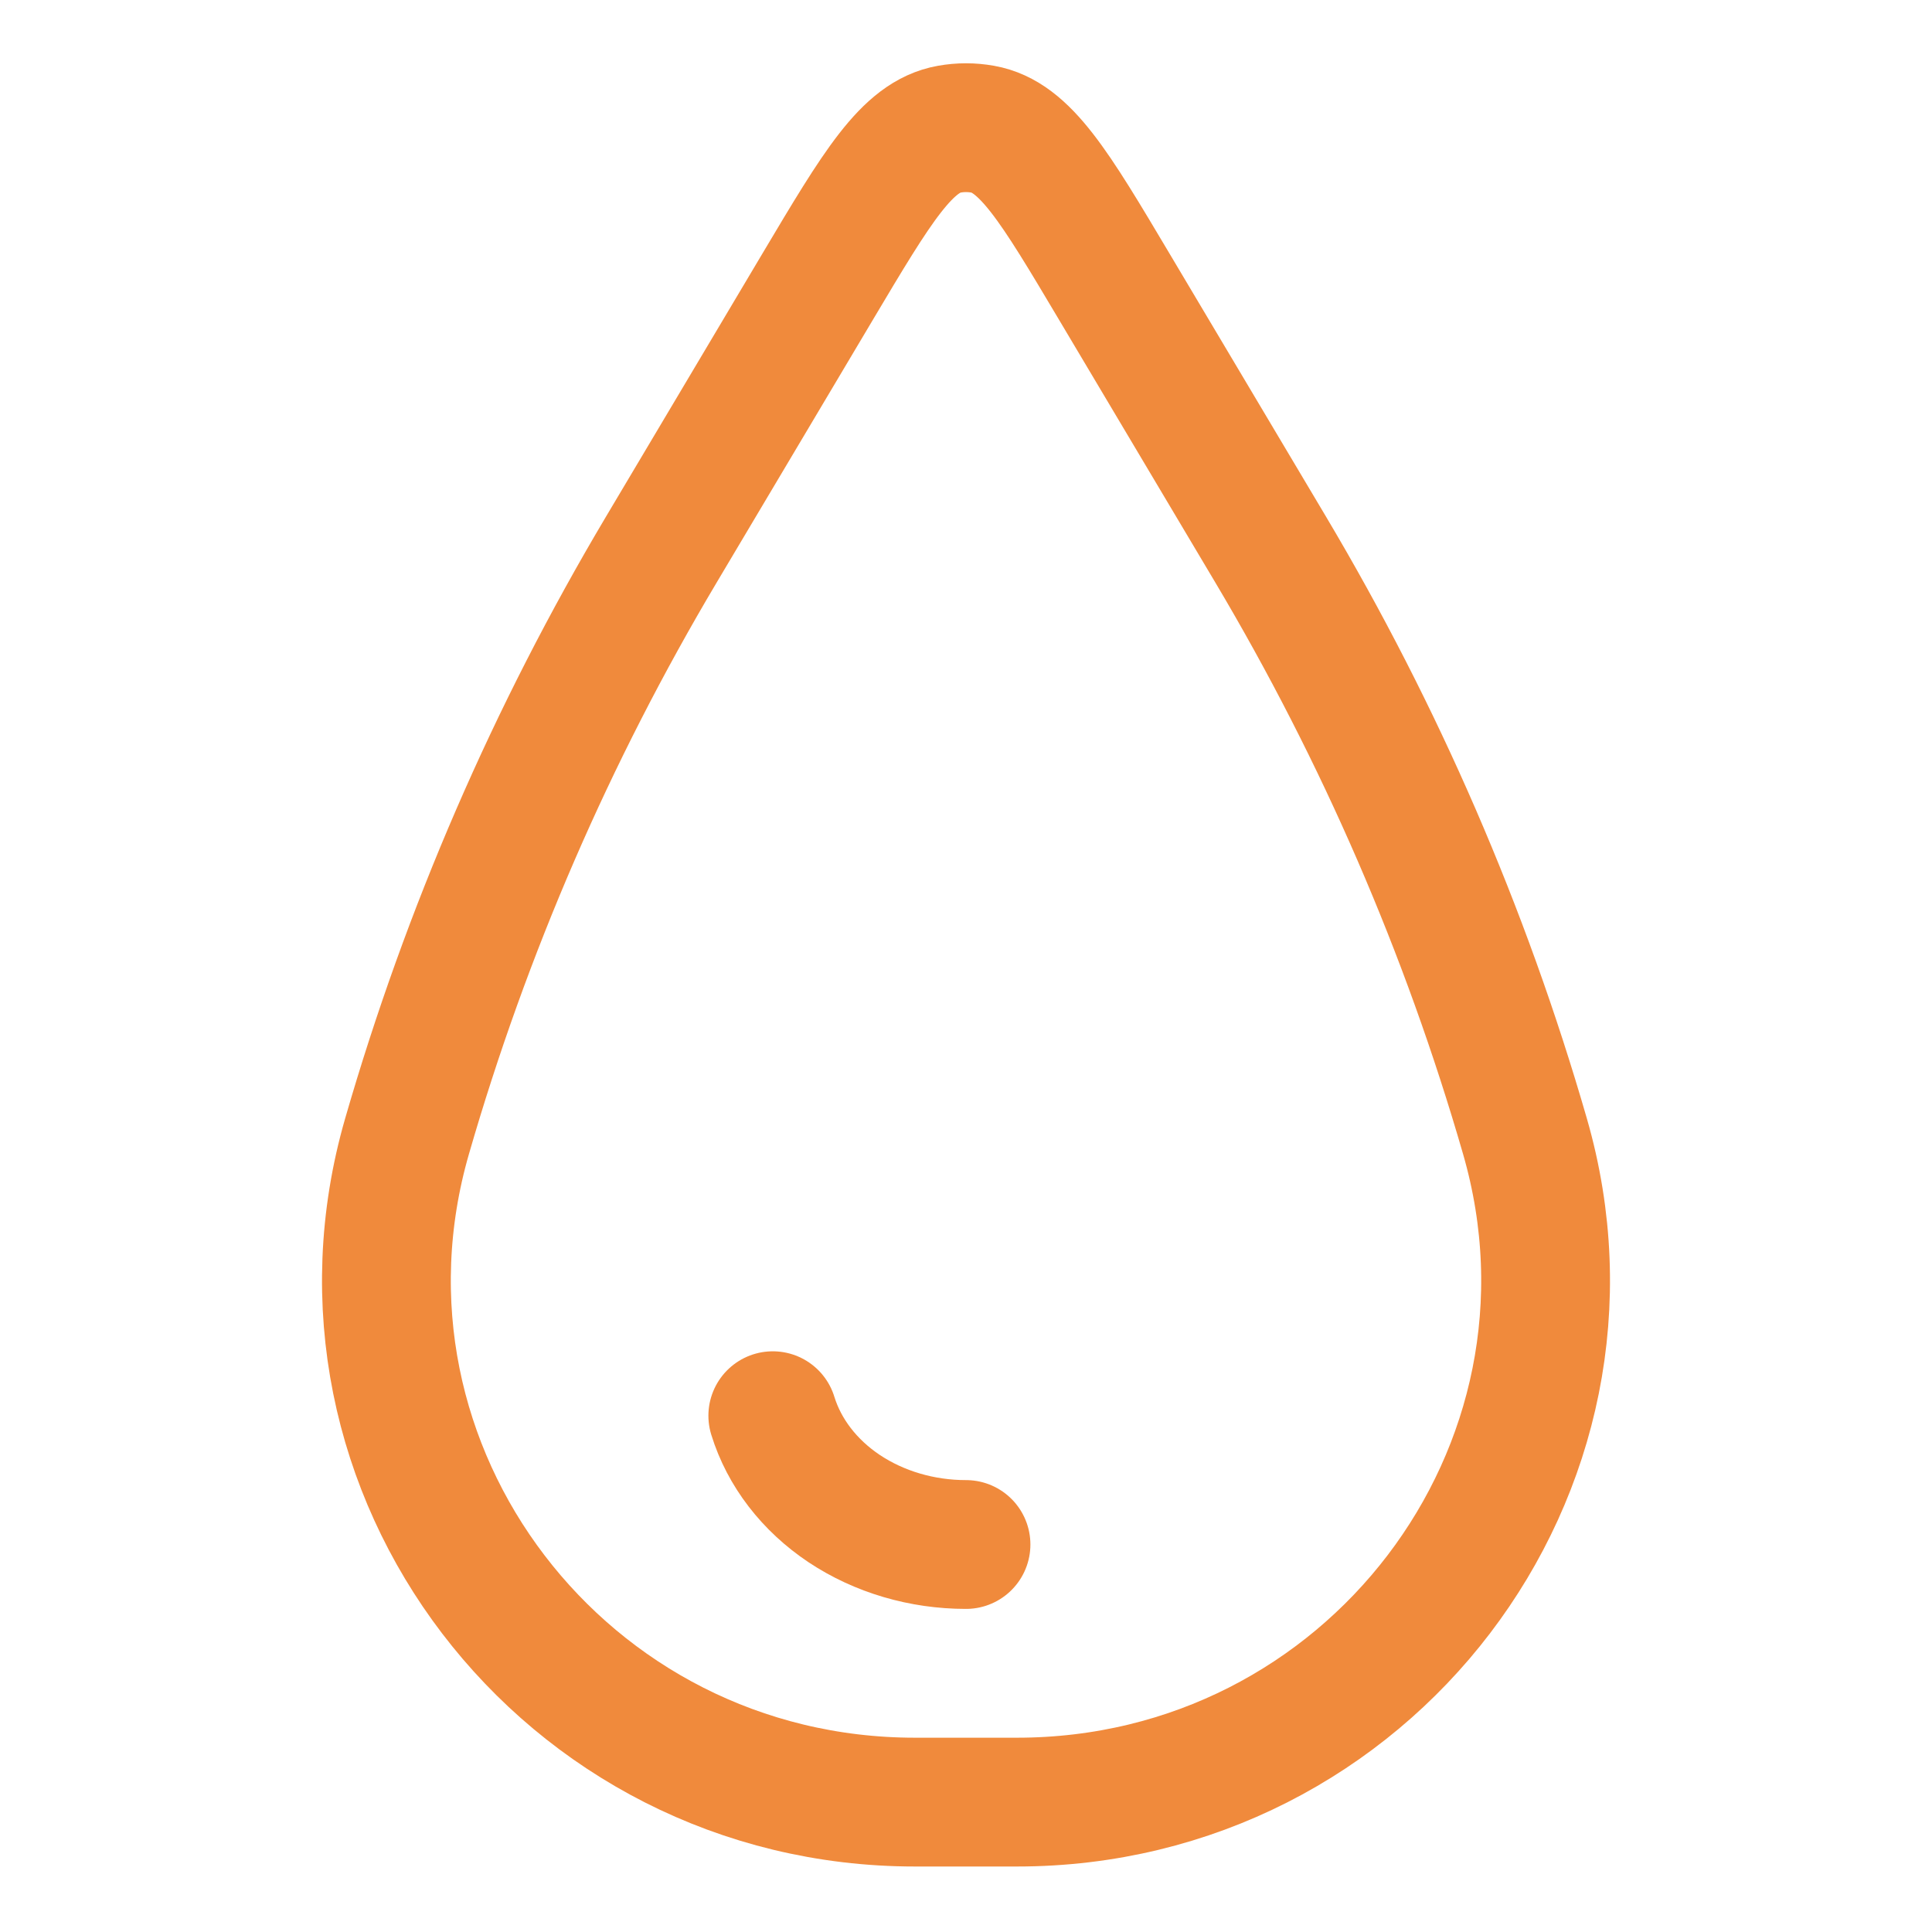
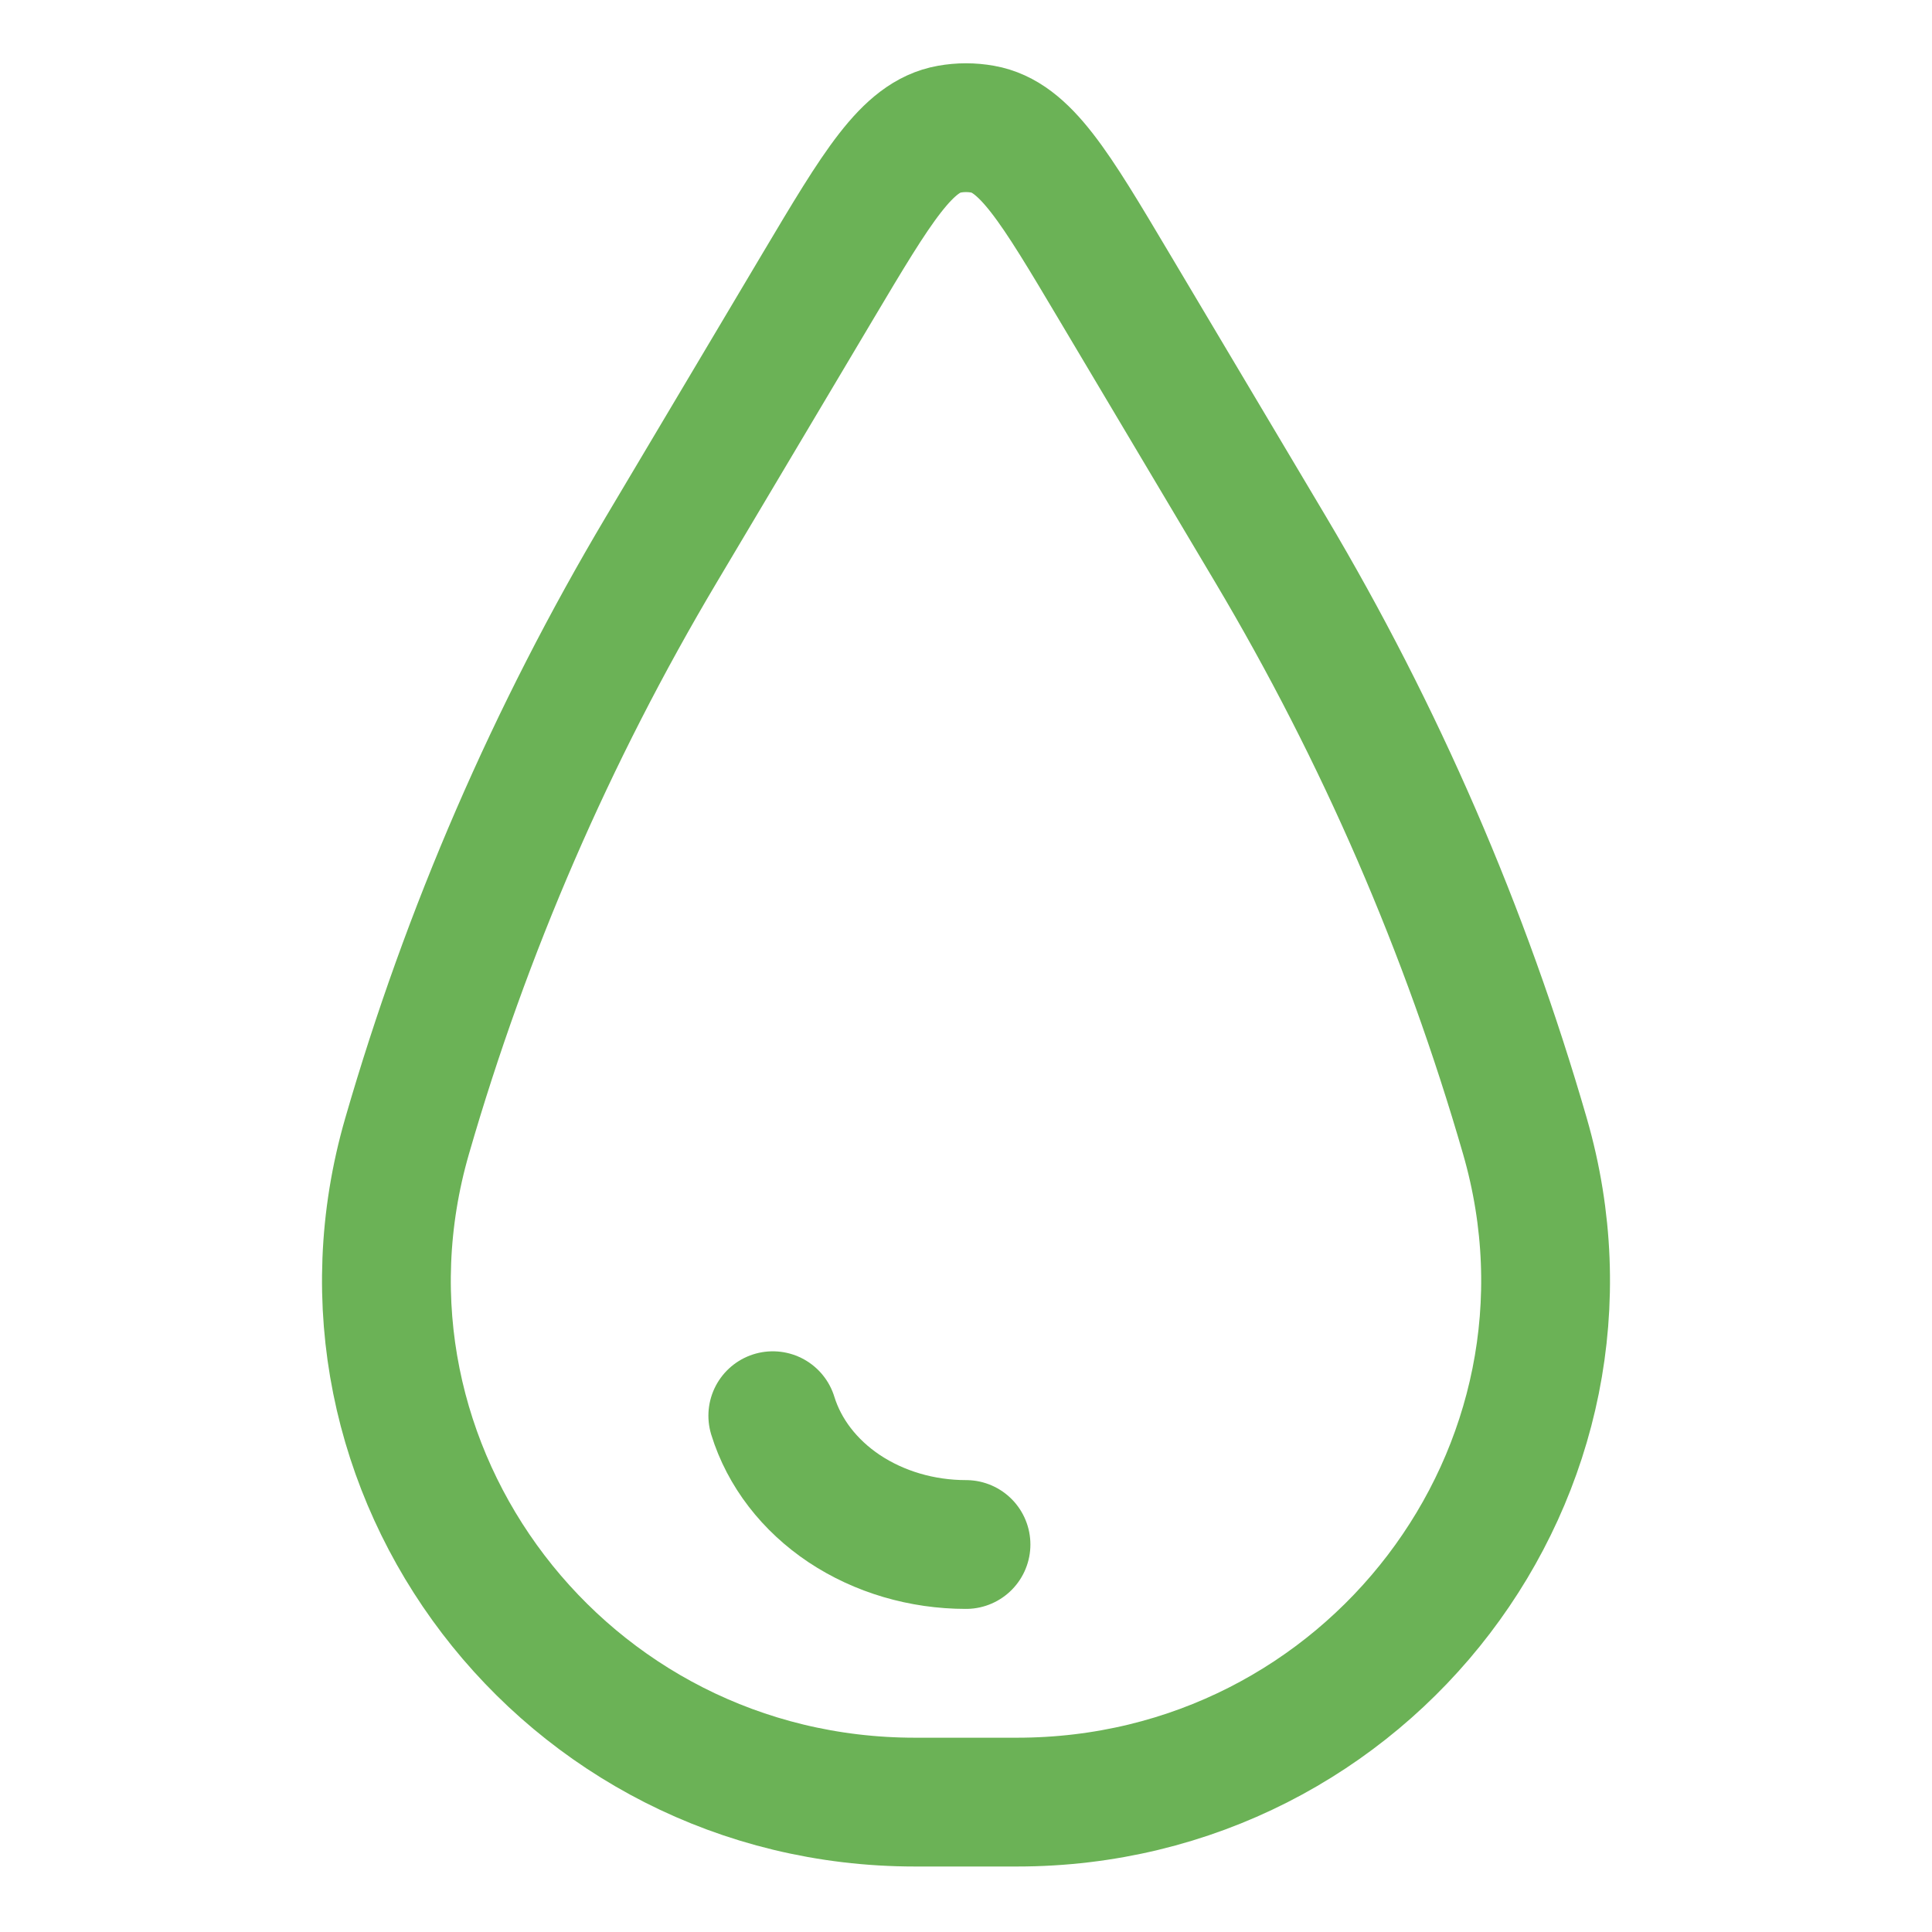
<svg xmlns="http://www.w3.org/2000/svg" width="30" height="30" viewBox="0 0 30 30" fill="none">
-   <path d="M15 23.983C14.316 23.983 13.652 23.787 13.109 23.426C12.567 23.064 12.177 22.557 12 21.983" stroke="#F08A3C" stroke-width="2" stroke-linecap="round" />
-   <path d="M12.701 4.444C13.622 2.896 14.083 2.122 14.74 2.006C14.912 1.975 15.088 1.975 15.26 2.006C15.917 2.122 16.378 2.896 17.298 4.444L19.731 8.534C21.431 11.393 22.758 14.453 23.679 17.642C25.177 22.824 21.244 27.983 15.792 27.983H14.208C8.758 27.983 4.823 22.824 6.321 17.642C7.242 14.453 8.569 11.393 10.269 8.534L12.701 4.444Z" stroke="#F08A3C" stroke-width="2" />
+   <path d="M15 23.983C14.316 23.983 13.652 23.787 13.109 23.426C12.567 23.064 12.177 22.557 12 21.983" stroke="#6BB256" stroke-width="2" stroke-linecap="round" />
+   <path d="M12.701 4.444C13.622 2.896 14.083 2.122 14.74 2.006C14.912 1.975 15.088 1.975 15.26 2.006C15.917 2.122 16.378 2.896 17.298 4.444L19.731 8.534C21.431 11.393 22.758 14.453 23.679 17.642C25.177 22.824 21.244 27.983 15.792 27.983H14.208C8.758 27.983 4.823 22.824 6.321 17.642C7.242 14.453 8.569 11.393 10.269 8.534L12.701 4.444Z" stroke="#6BB256" stroke-width="2" />
</svg>
